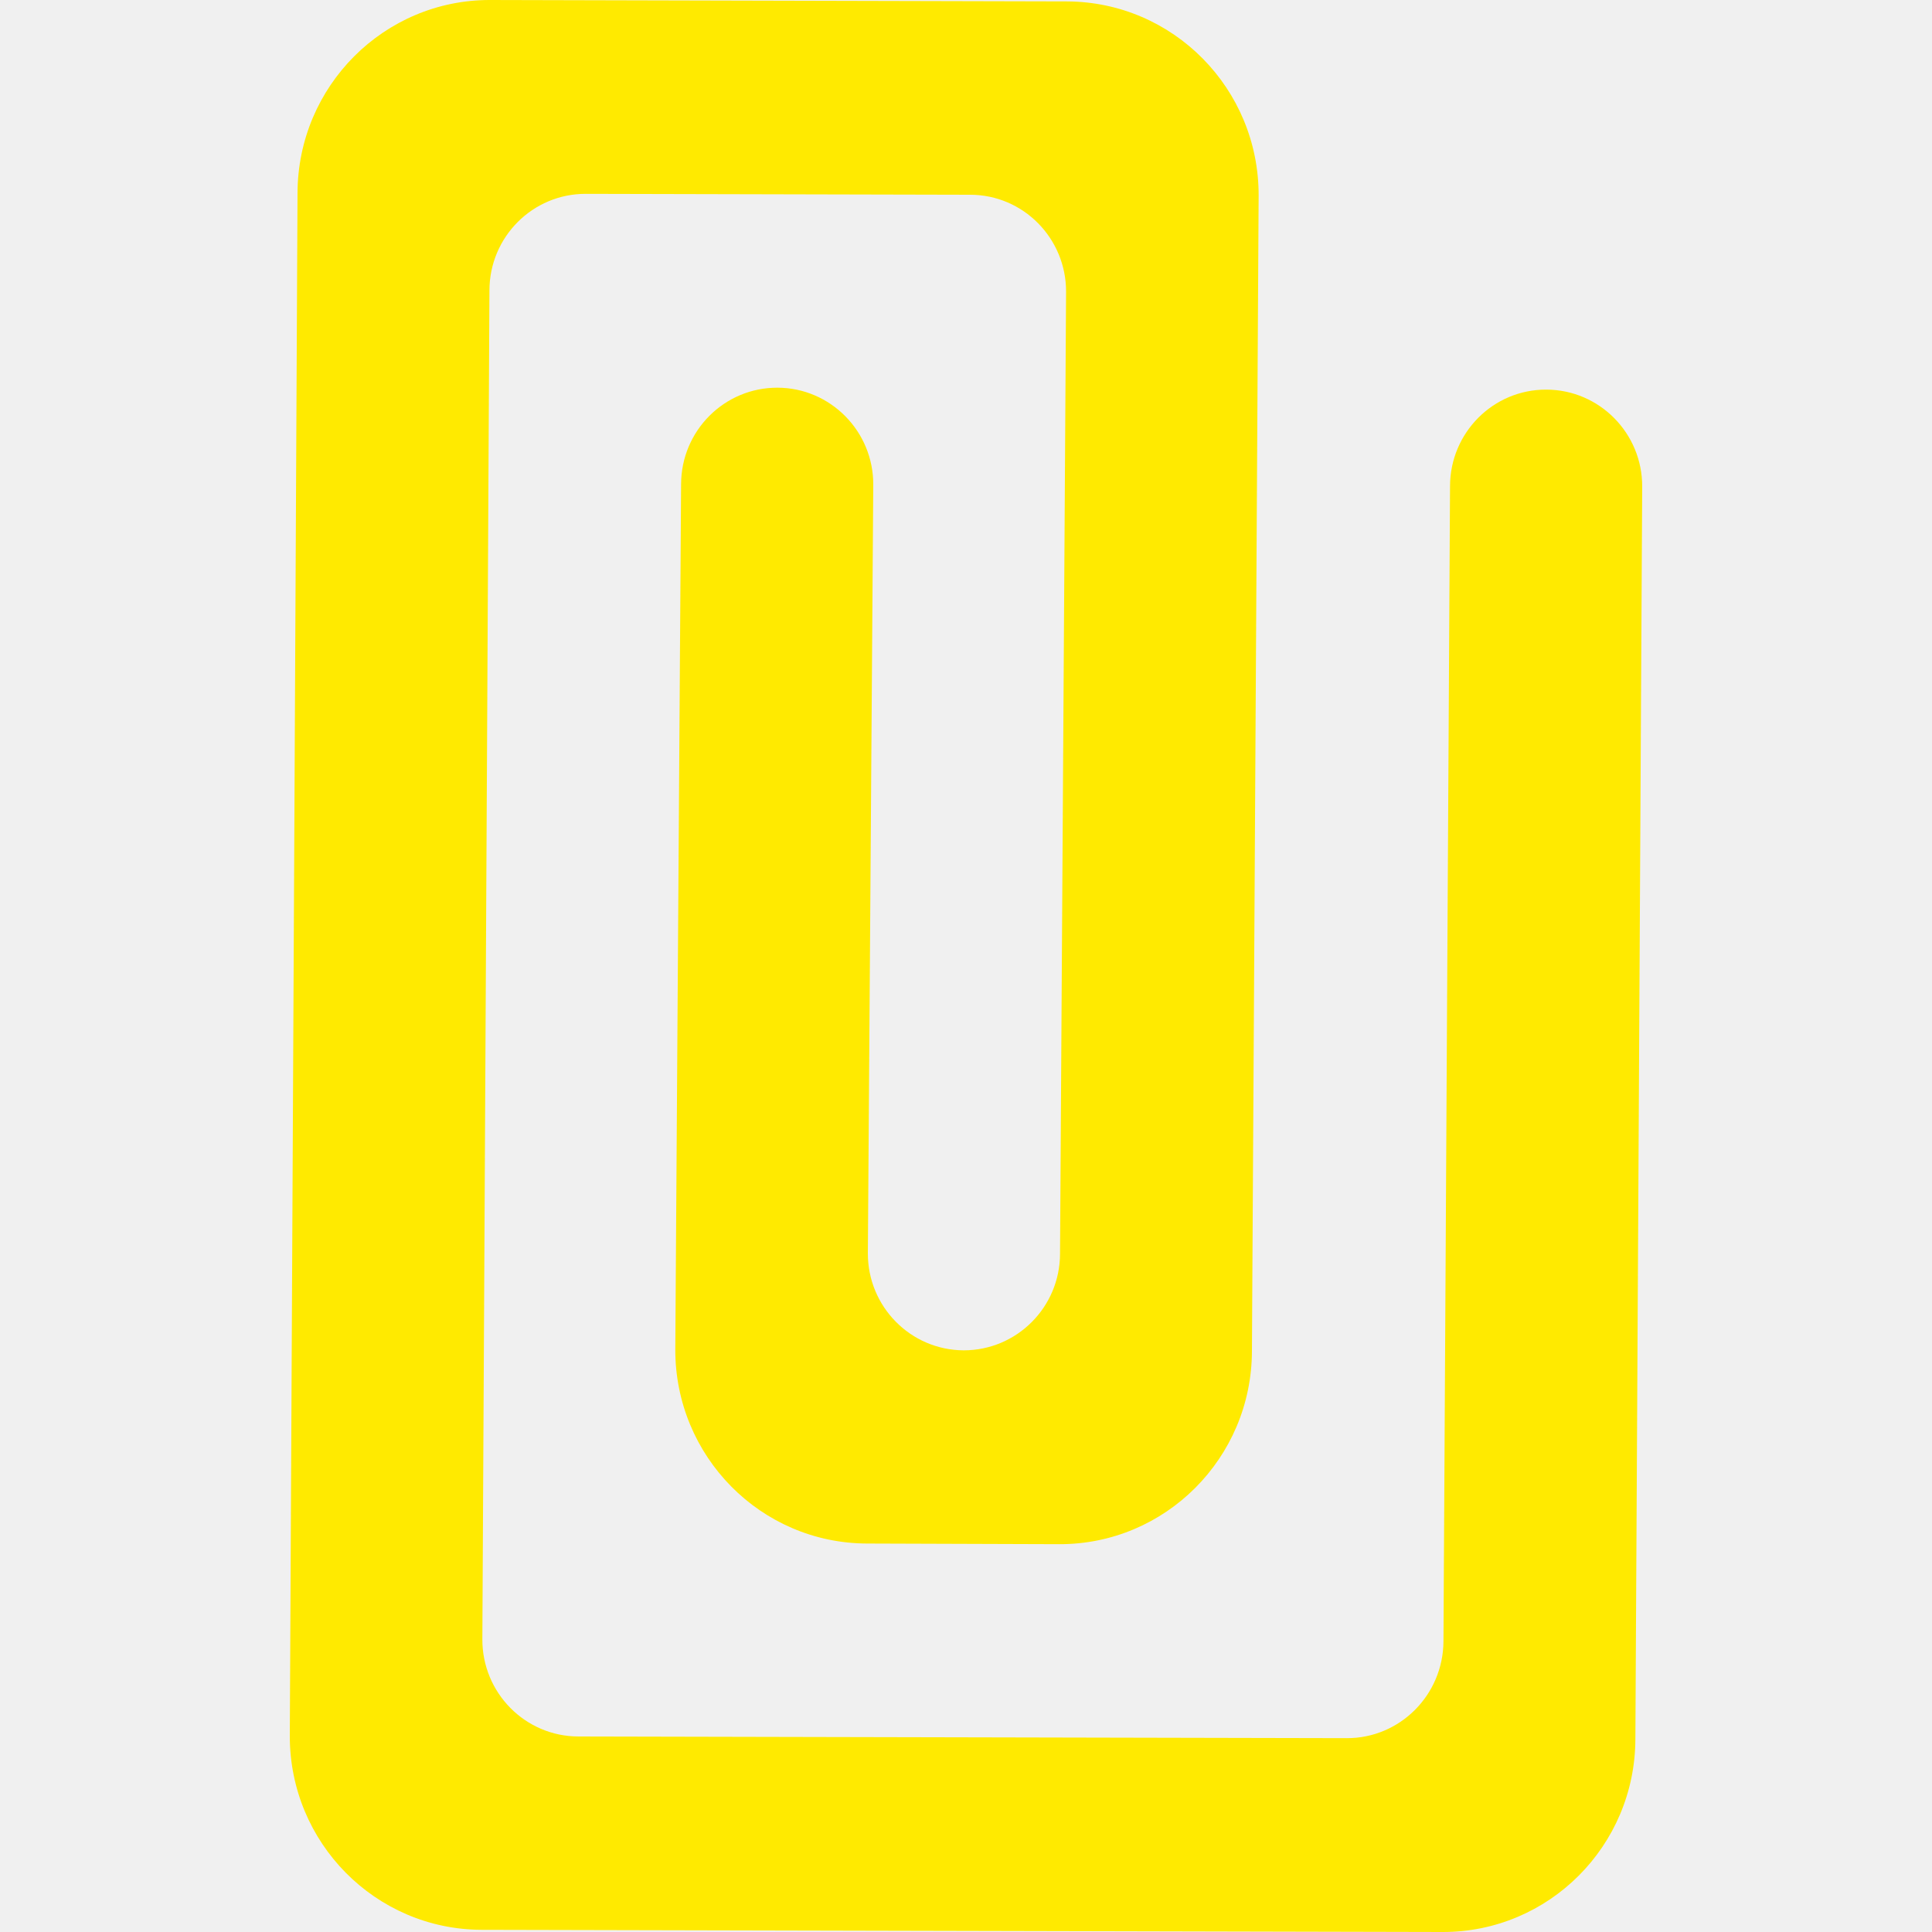
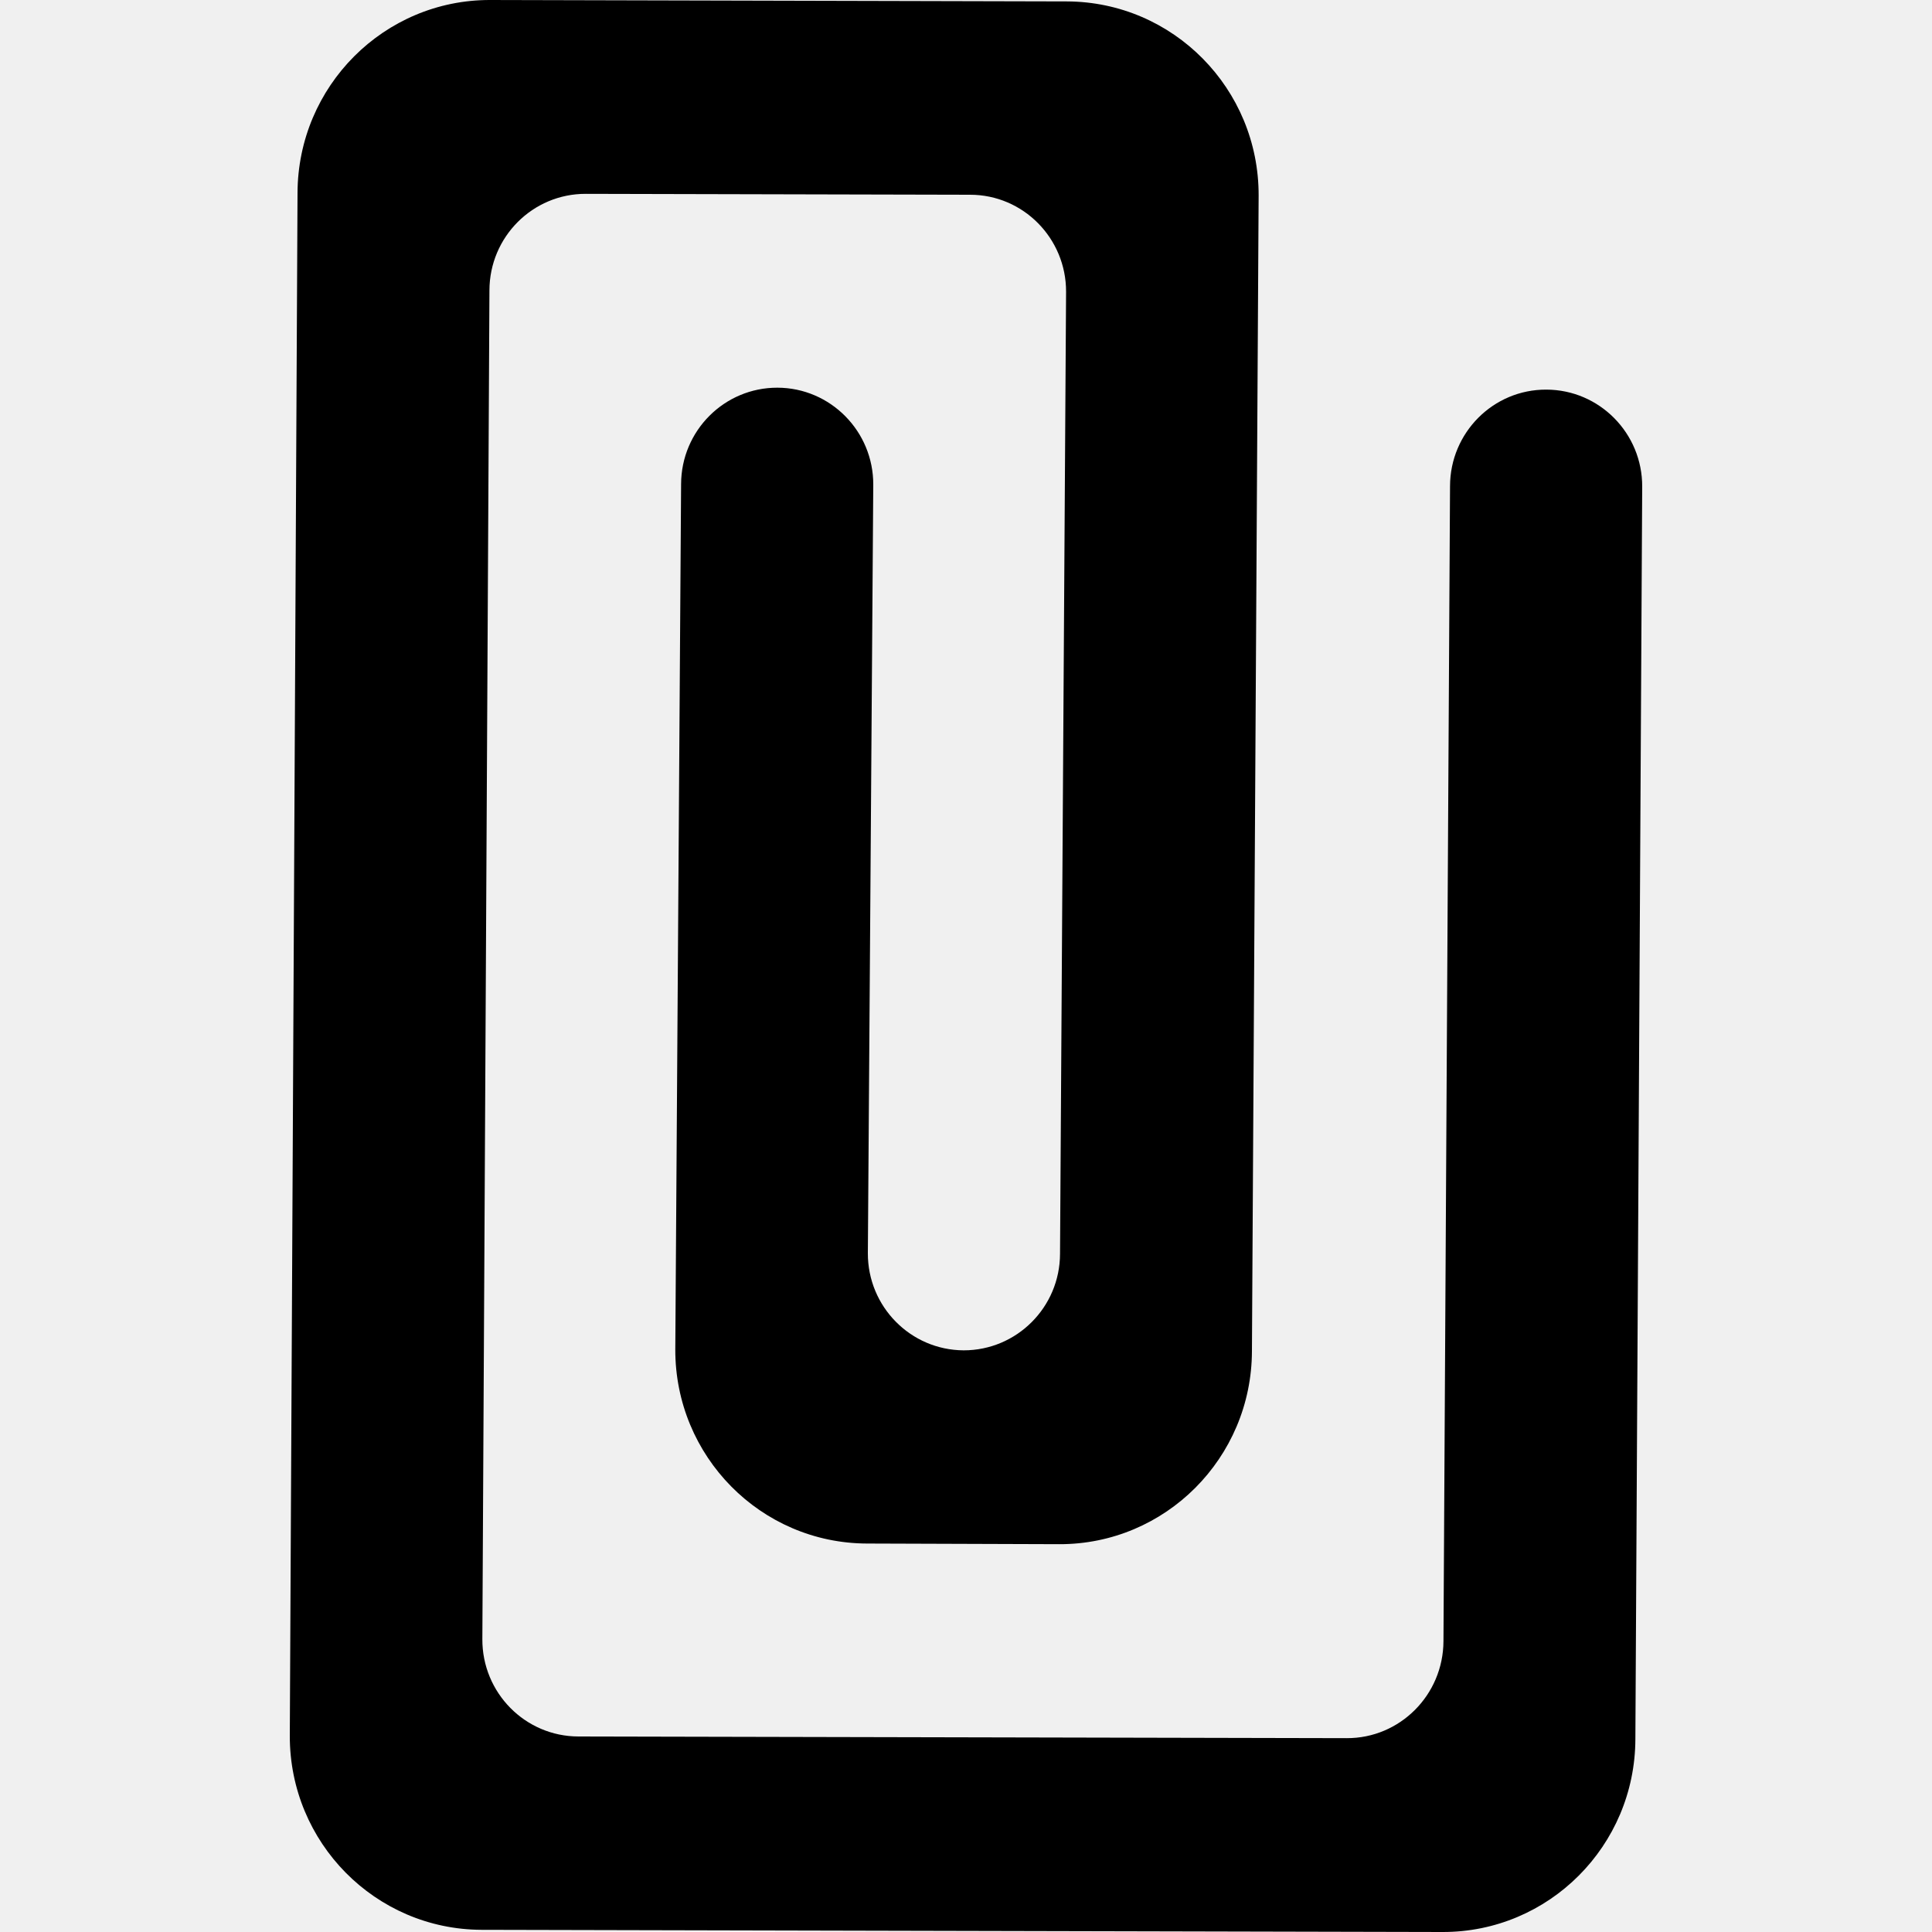
<svg xmlns="http://www.w3.org/2000/svg" width="15" height="15" viewBox="0 0 15 15" fill="none">
  <g clip-path="url(#clip0_817_474625)">
-     <path fill-rule="evenodd" clip-rule="evenodd" d="M12.006 3.025C12.418 3.026 12.752 3.364 12.75 3.779L12.697 13.502C12.695 14.331 12.025 15.002 11.2 15L3.738 14.983C2.914 14.98 2.248 14.306 2.25 13.476L2.31 1.499C2.312 0.669 2.982 -0.002 3.806 5.66494e-06L8.283 0.011C9.108 0.014 9.774 0.688 9.772 1.518L9.72 10.49C9.718 11.32 9.048 11.991 8.224 11.989L6.732 11.984C5.907 11.982 5.241 11.307 5.243 10.477L5.288 3.759C5.289 3.344 5.624 3.009 6.036 3.01C6.448 3.011 6.782 3.349 6.78 3.764L6.738 9.73C6.737 10.145 7.07 10.482 7.482 10.484C7.894 10.484 8.229 10.149 8.23 9.735L8.277 2.265C8.278 1.851 7.945 1.512 7.532 1.512L4.548 1.505C4.136 1.504 3.801 1.839 3.8 2.254L3.745 12.726C3.743 13.143 4.078 13.482 4.492 13.482L10.455 13.495C10.869 13.497 11.205 13.159 11.207 12.743L11.258 3.774C11.259 3.359 11.594 3.023 12.006 3.025Z" fill="#FFEA00" />
+     <path fill-rule="evenodd" clip-rule="evenodd" d="M12.006 3.025C12.418 3.026 12.752 3.364 12.75 3.779L12.697 13.502C12.695 14.331 12.025 15.002 11.2 15L3.738 14.983C2.914 14.98 2.248 14.306 2.25 13.476L2.31 1.499C2.312 0.669 2.982 -0.002 3.806 5.66494e-06L8.283 0.011C9.108 0.014 9.774 0.688 9.772 1.518L9.72 10.49C9.718 11.32 9.048 11.991 8.224 11.989L6.732 11.984C5.907 11.982 5.241 11.307 5.243 10.477L5.288 3.759C5.289 3.344 5.624 3.009 6.036 3.01C6.448 3.011 6.782 3.349 6.78 3.764L6.738 9.73C6.737 10.145 7.07 10.482 7.482 10.484C7.894 10.484 8.229 10.149 8.23 9.735L8.277 2.265C8.278 1.851 7.945 1.512 7.532 1.512L4.548 1.505C4.136 1.504 3.801 1.839 3.8 2.254L3.745 12.726C3.743 13.143 4.078 13.482 4.492 13.482L10.455 13.495C10.869 13.497 11.205 13.159 11.207 12.743L11.258 3.774C11.259 3.359 11.594 3.023 12.006 3.025Z" fill="currentColor" />
  </g>
  <defs>
    <clipPath id="clip0_817_474625">
      <rect width="15" height="15" fill="white" />
    </clipPath>
  </defs>
</svg>
